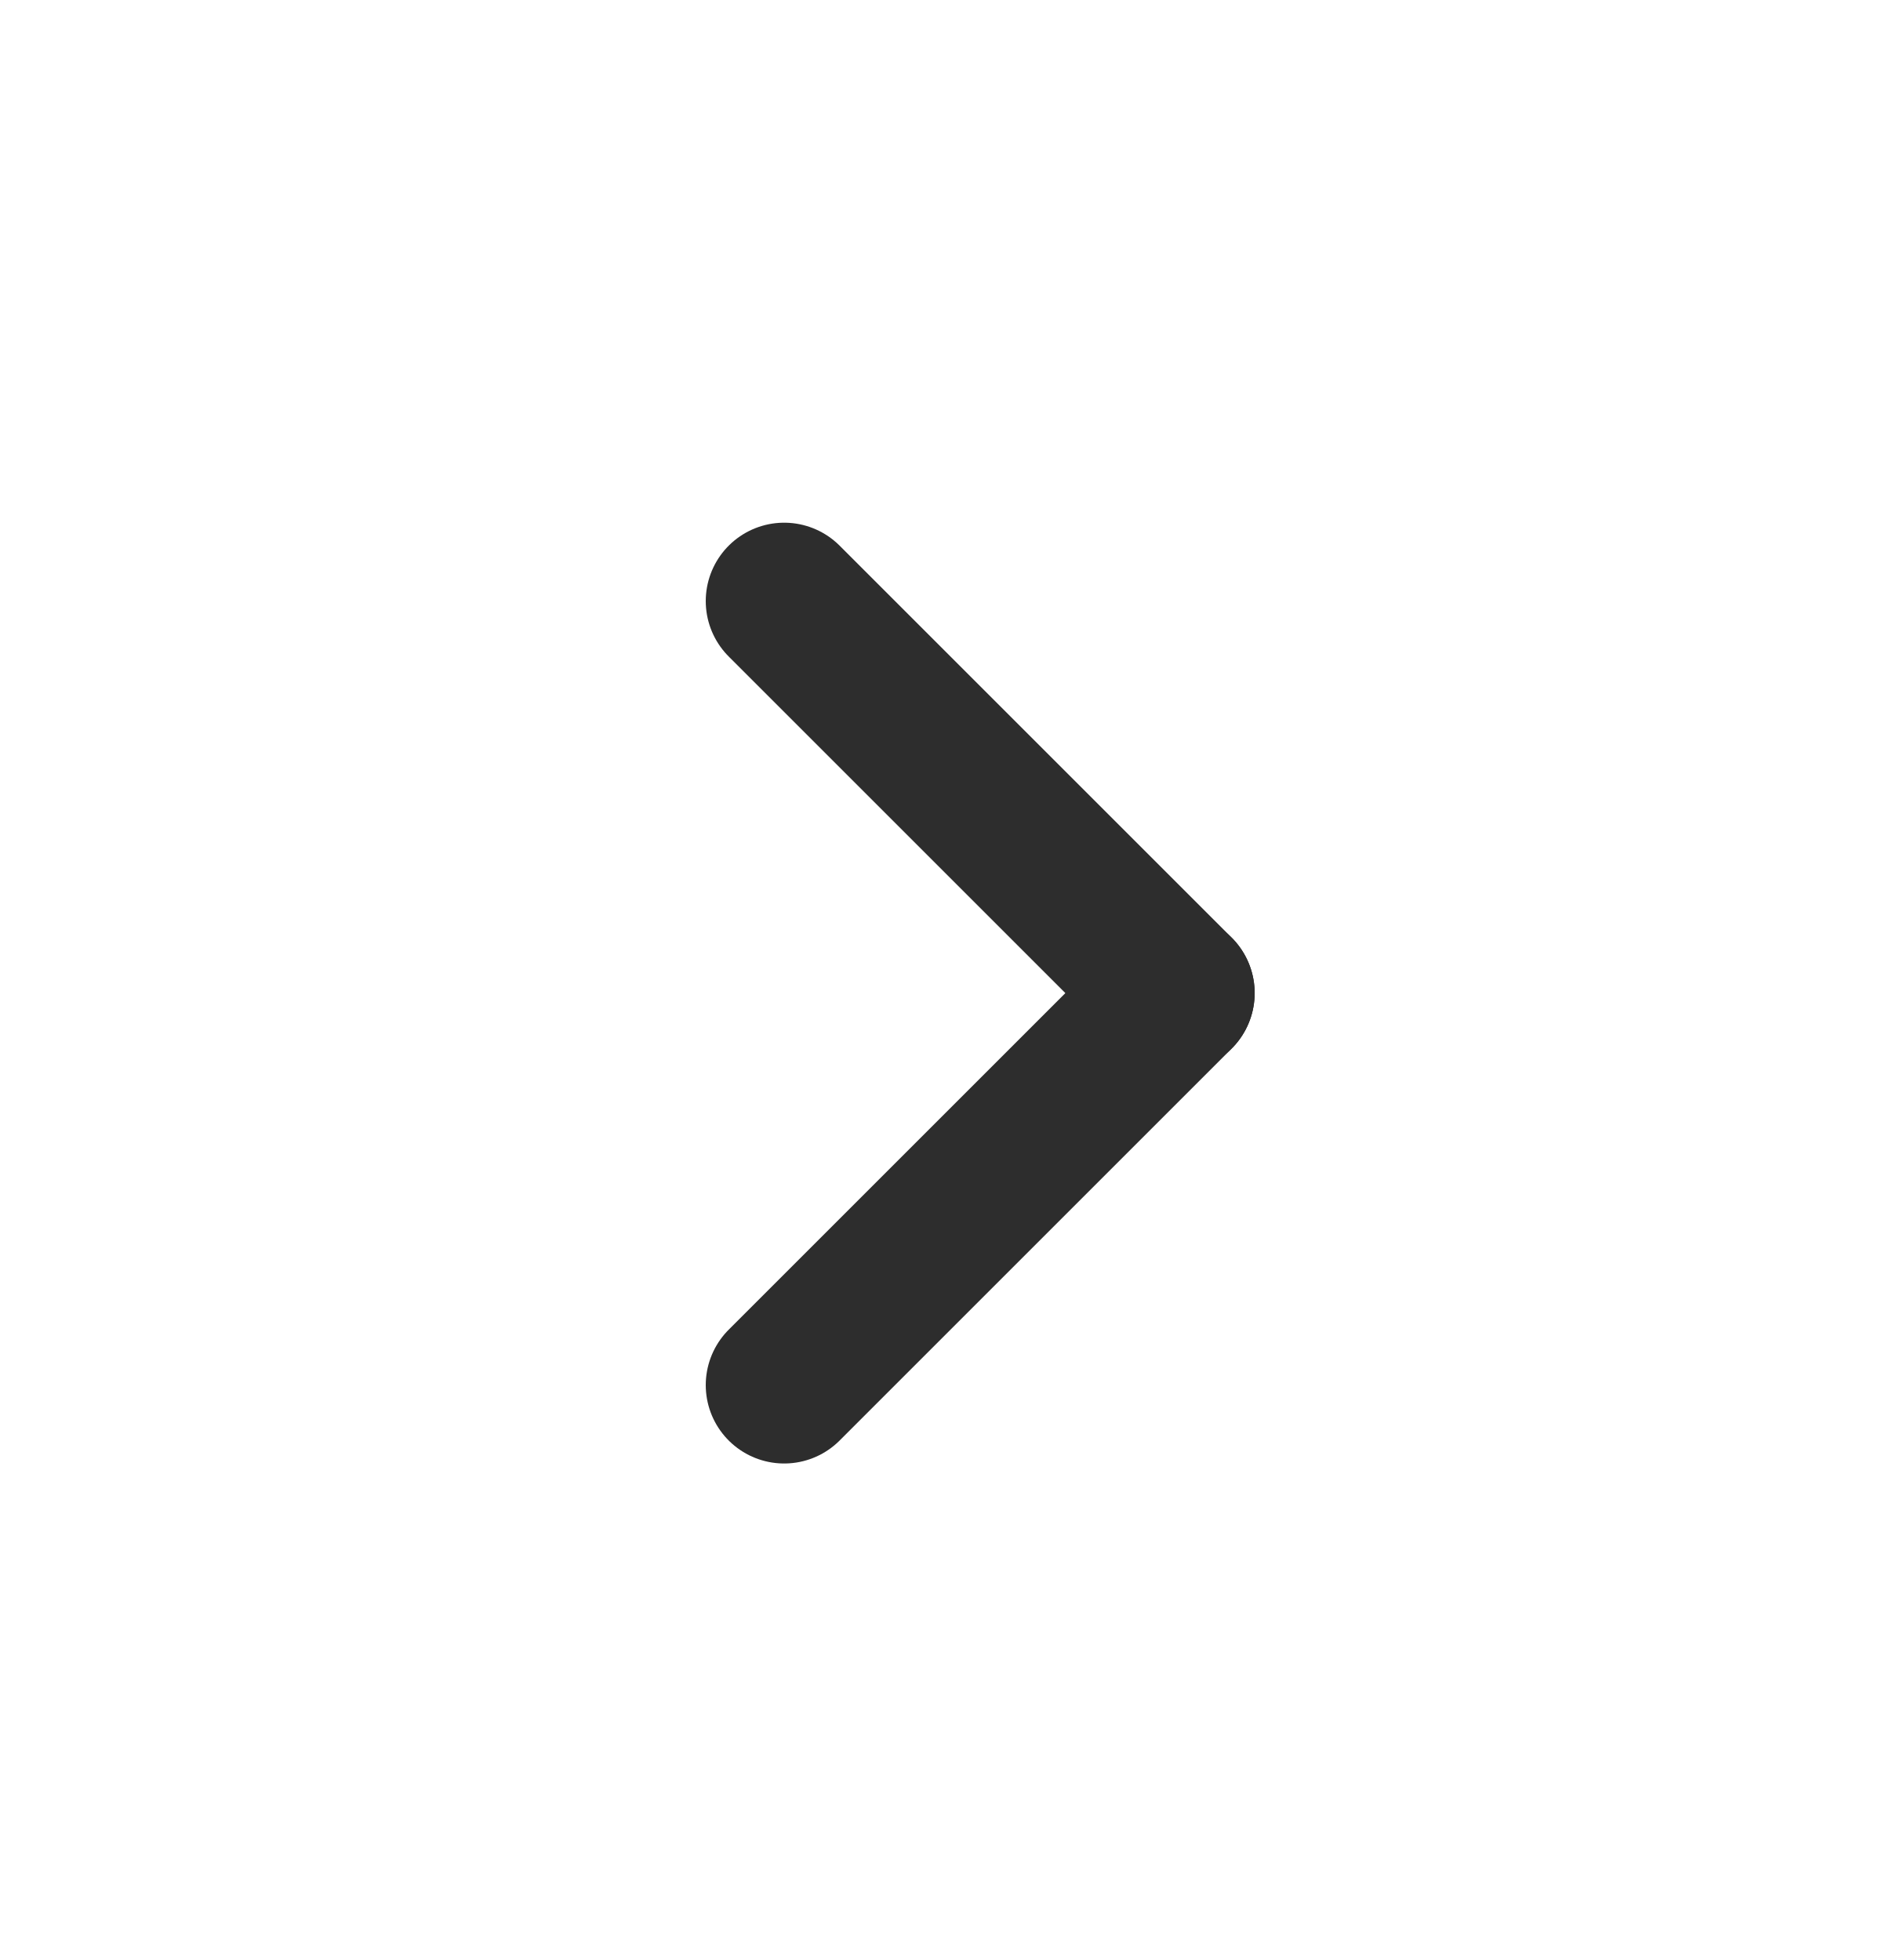
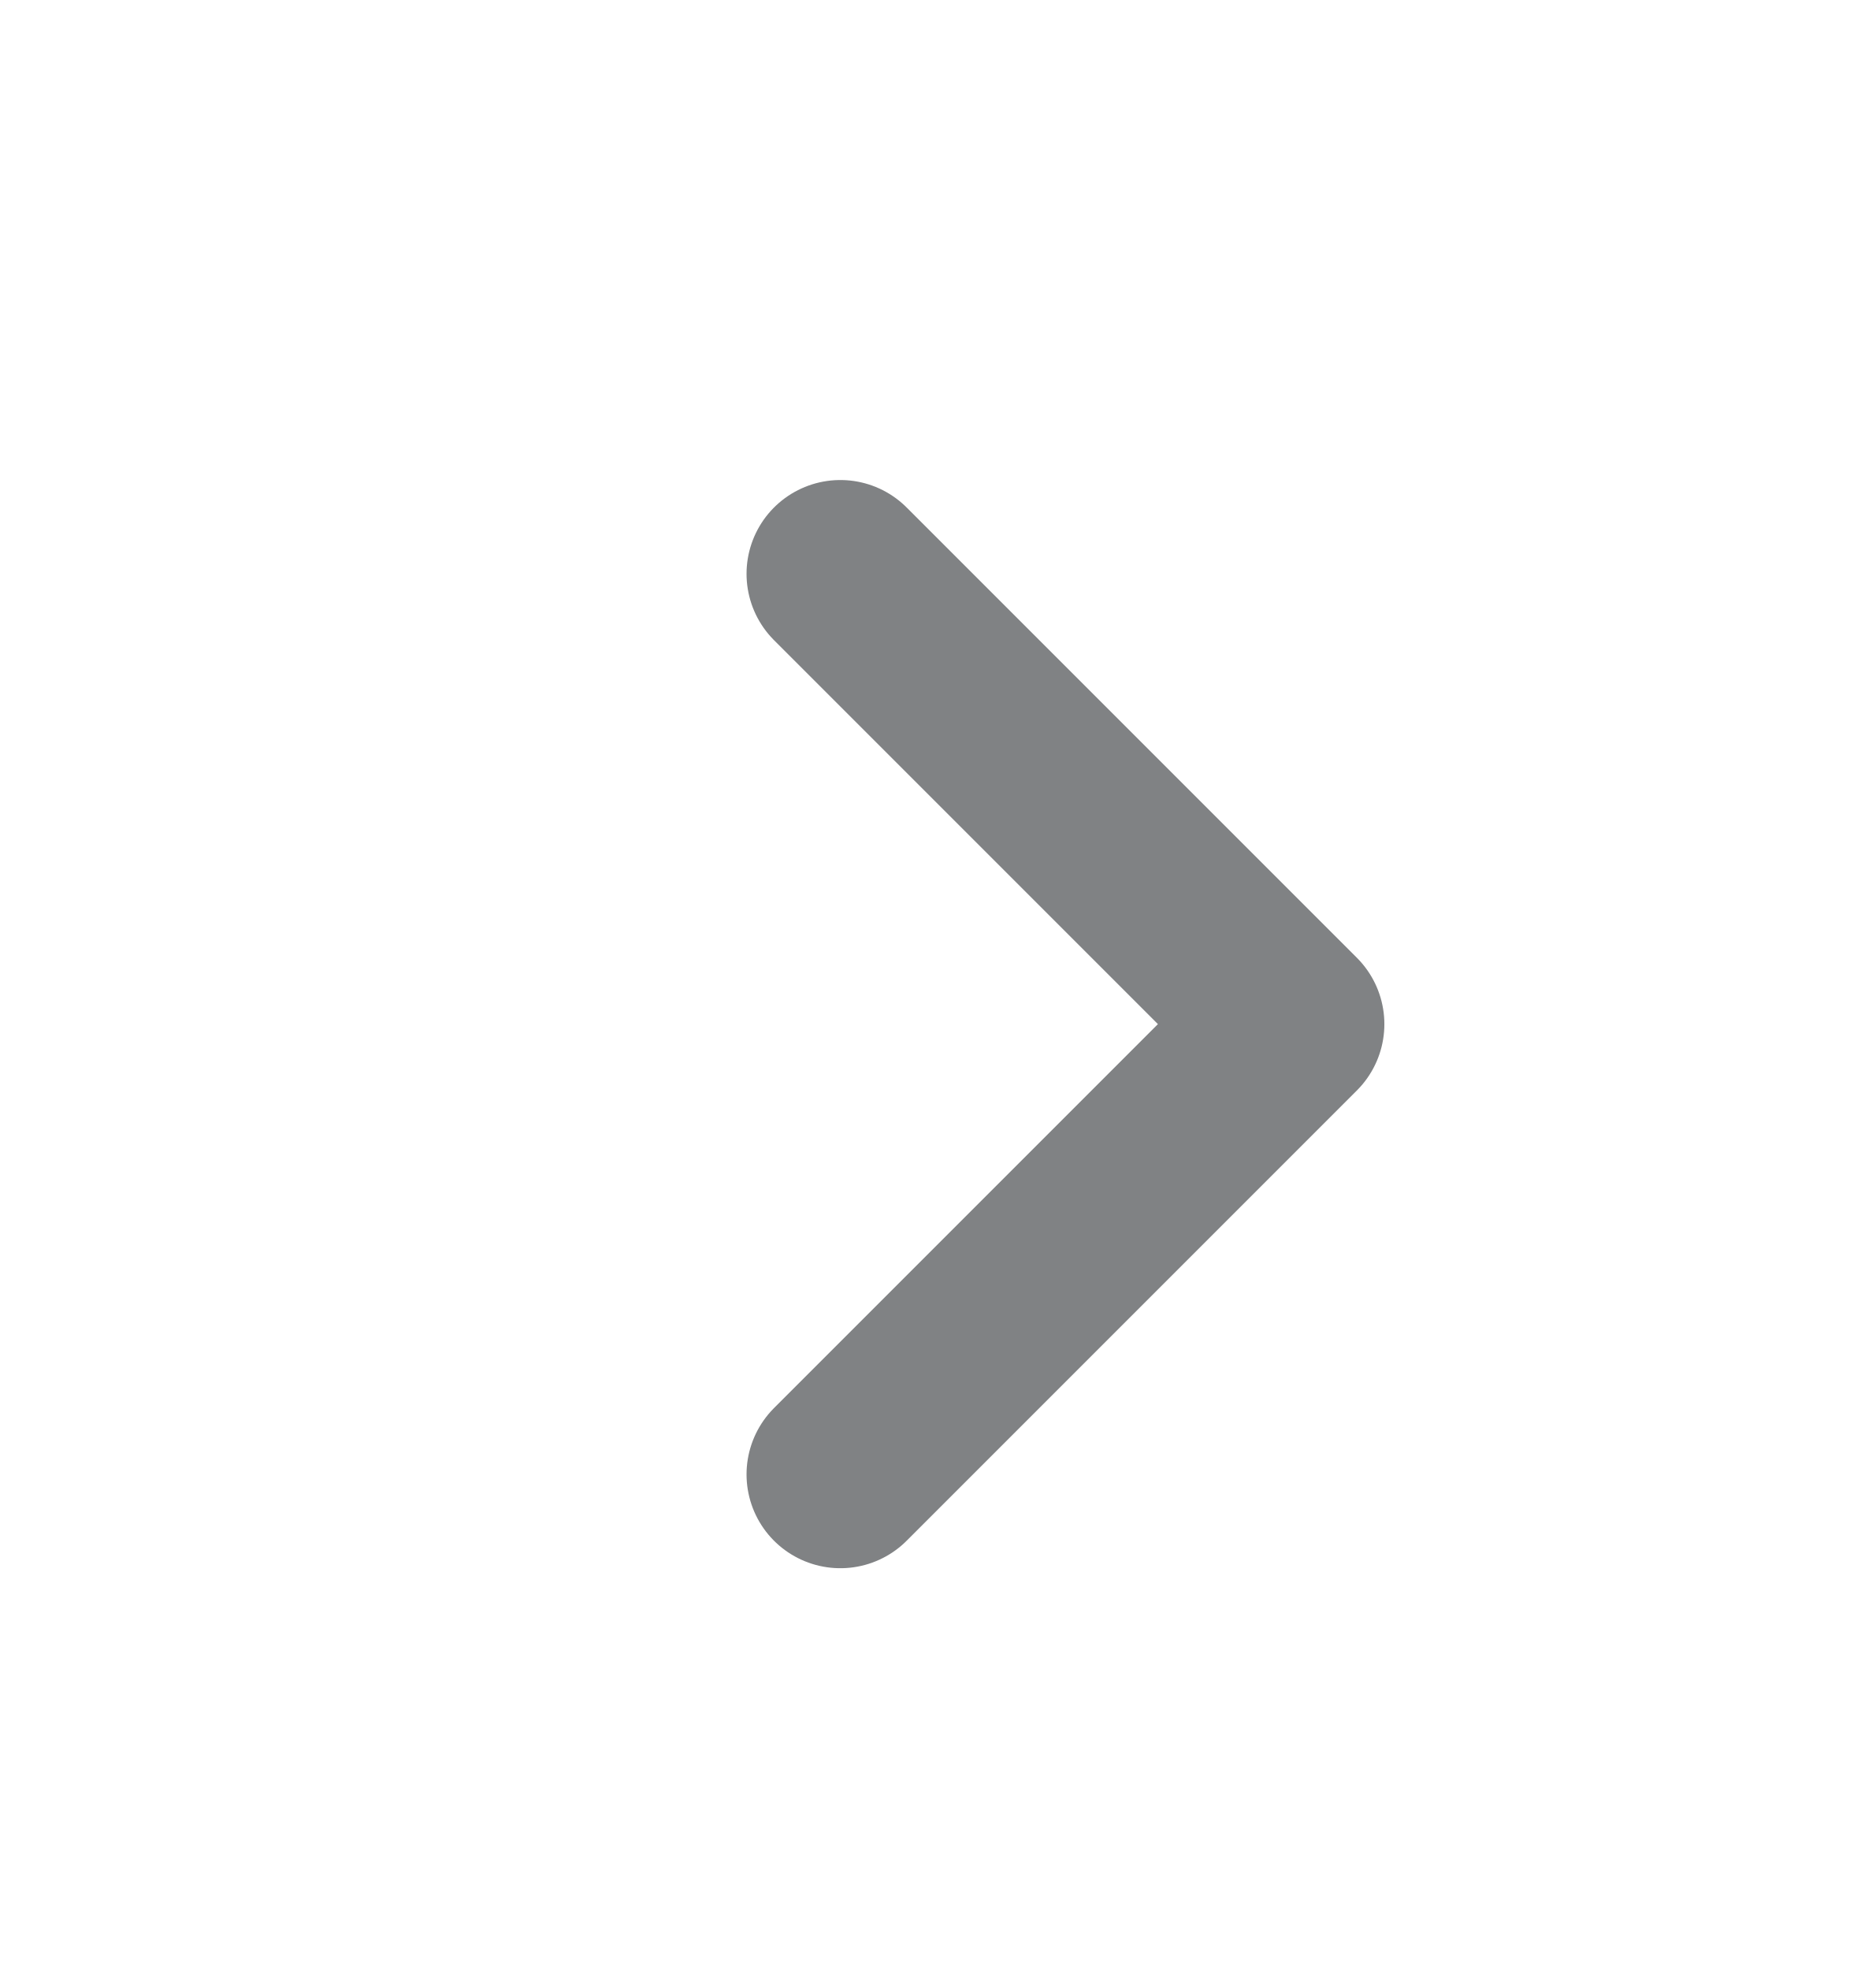
- <svg xmlns="http://www.w3.org/2000/svg" width="24" height="25" viewBox="0 0 24 25" fill="none">
-   <g id="Icon Frame">
-     <path id="Vector" d="M10 17.667L15 12.667" stroke="#2D2D2D" stroke-width="2" stroke-linecap="round" stroke-linejoin="round" />
-     <path id="Vector_2" d="M15 12.667L10 7.667" stroke="#2D2D2D" stroke-width="2" stroke-linecap="round" stroke-linejoin="round" />
-   </g>
+ <svg xmlns="http://www.w3.org/2000/svg" width="20" height="21" viewBox="0 0 20 21" fill="none">
+   <path d="M8.959 15.717L13.759 10.917L8.959 6.117" stroke="#2C3033" stroke-opacity="0.6" stroke-width="2" stroke-linecap="round" stroke-linejoin="round" />
</svg>
